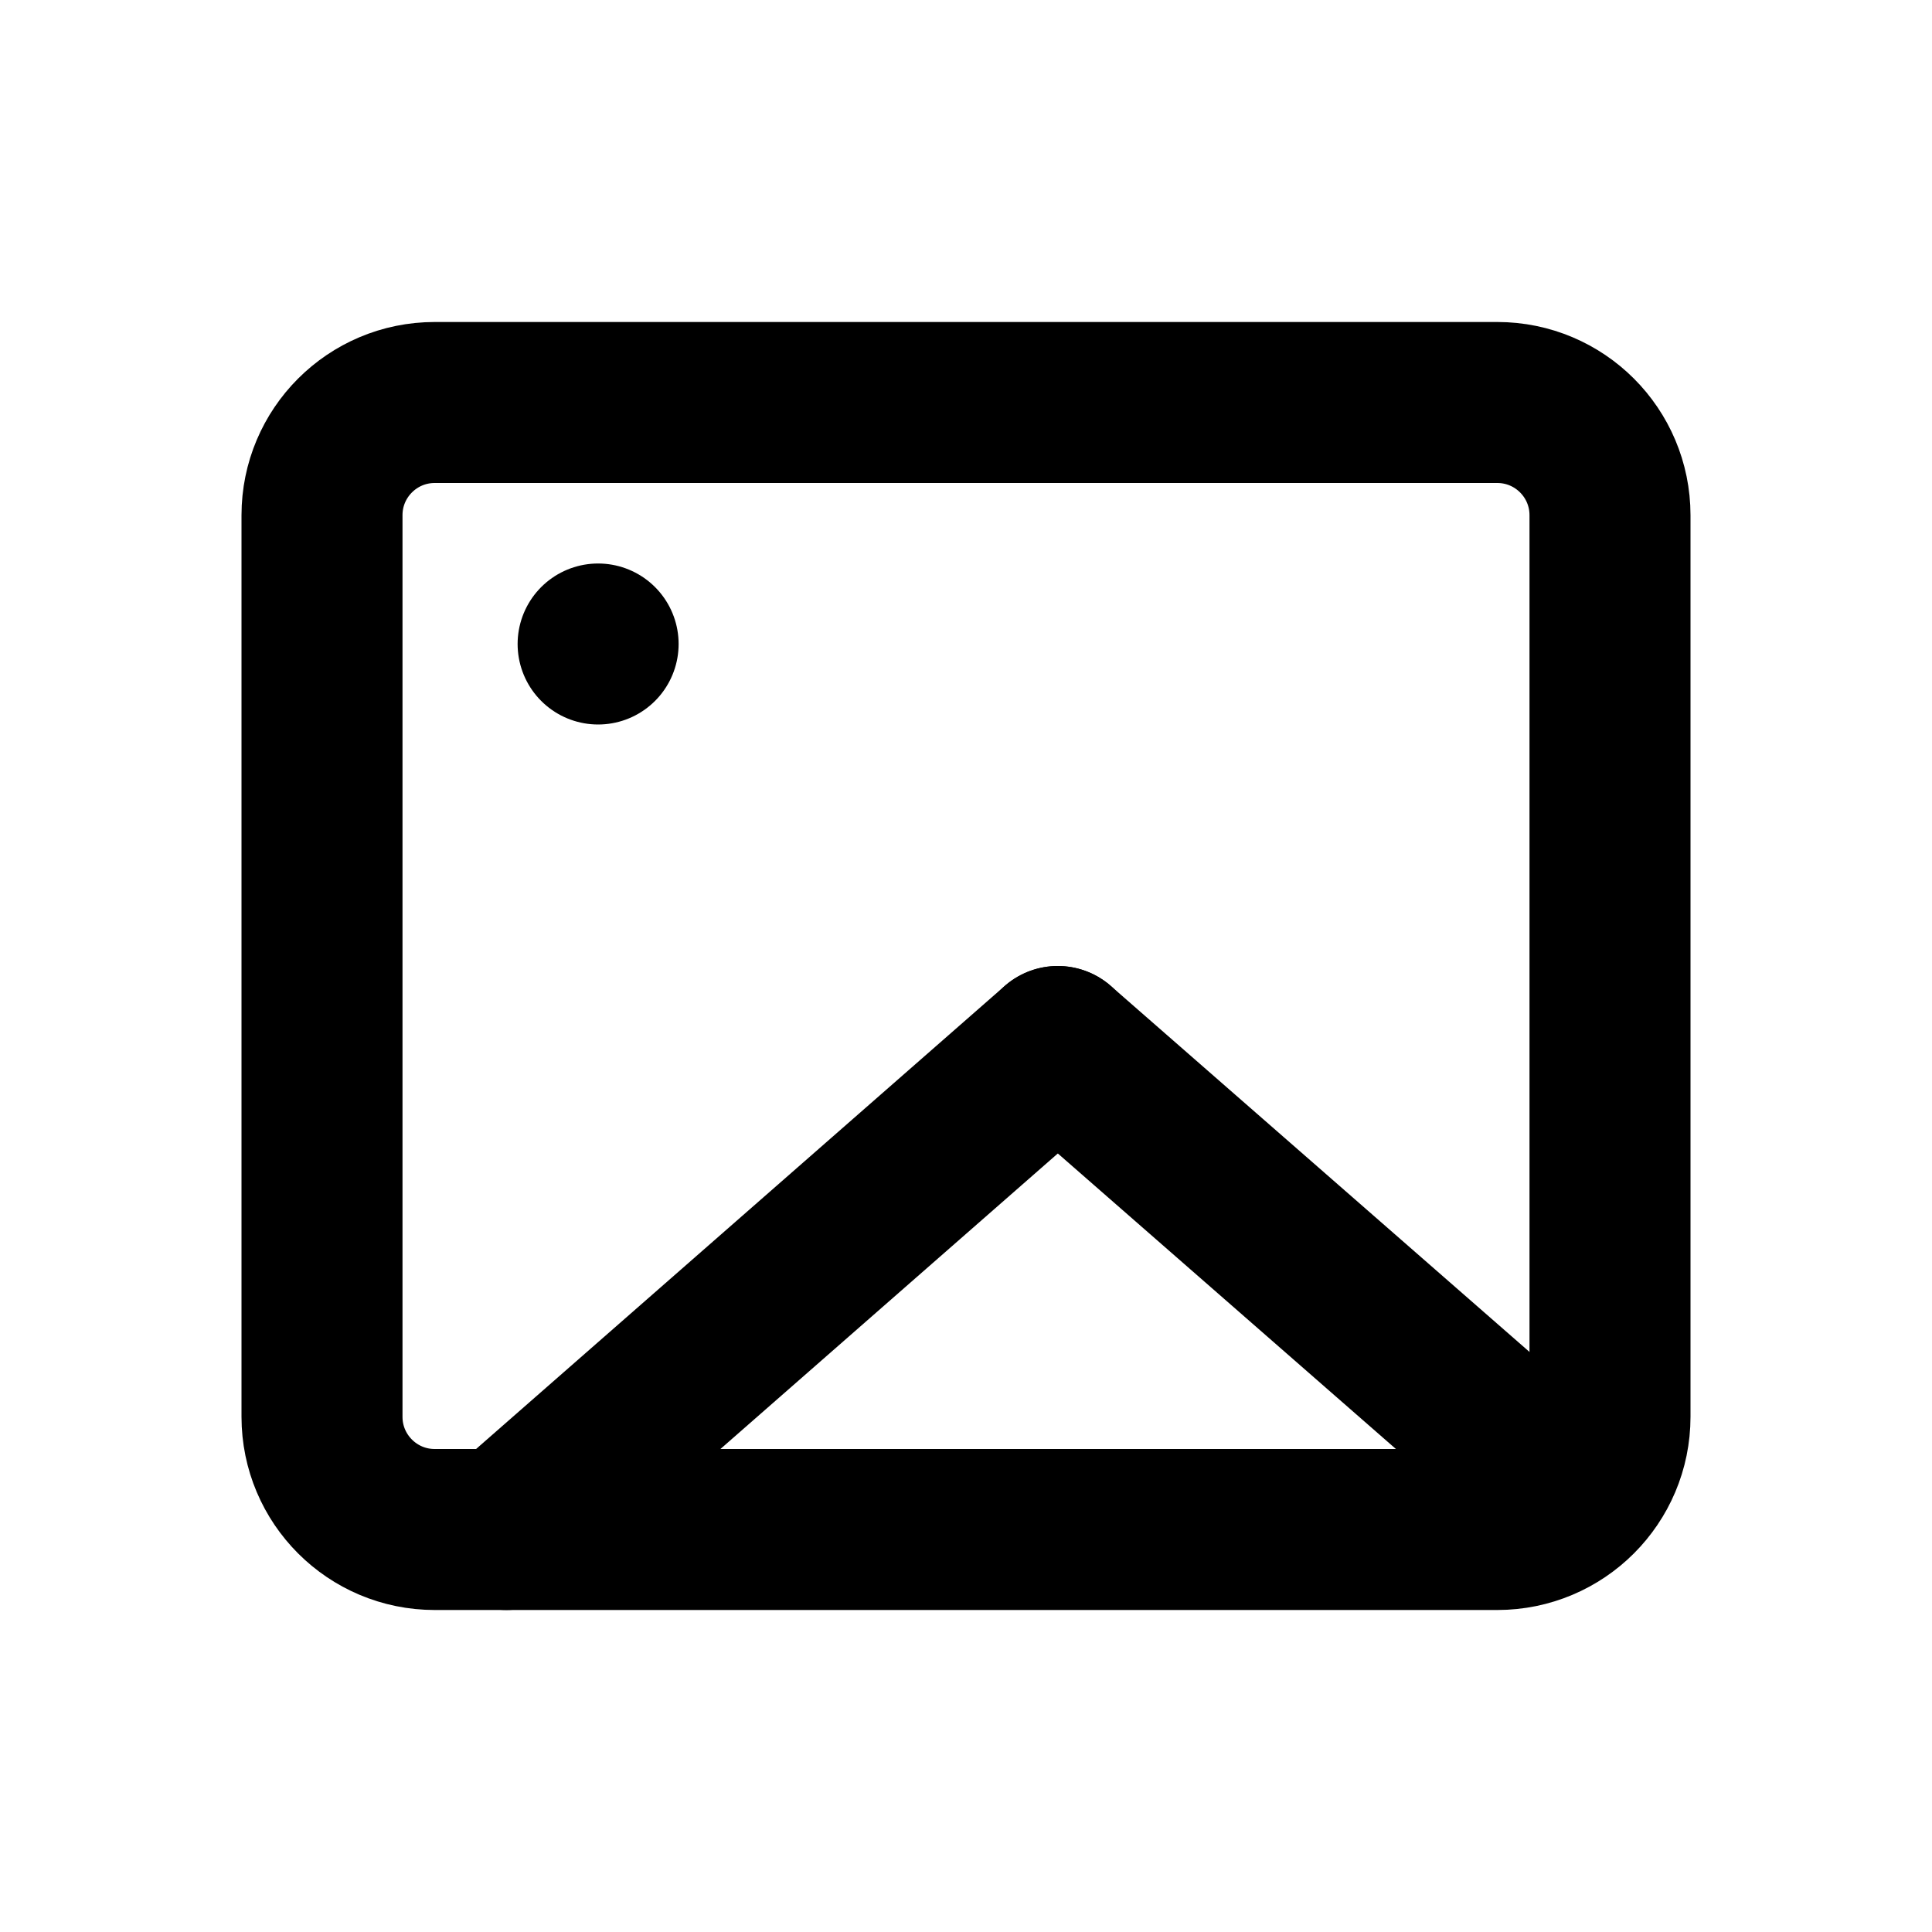
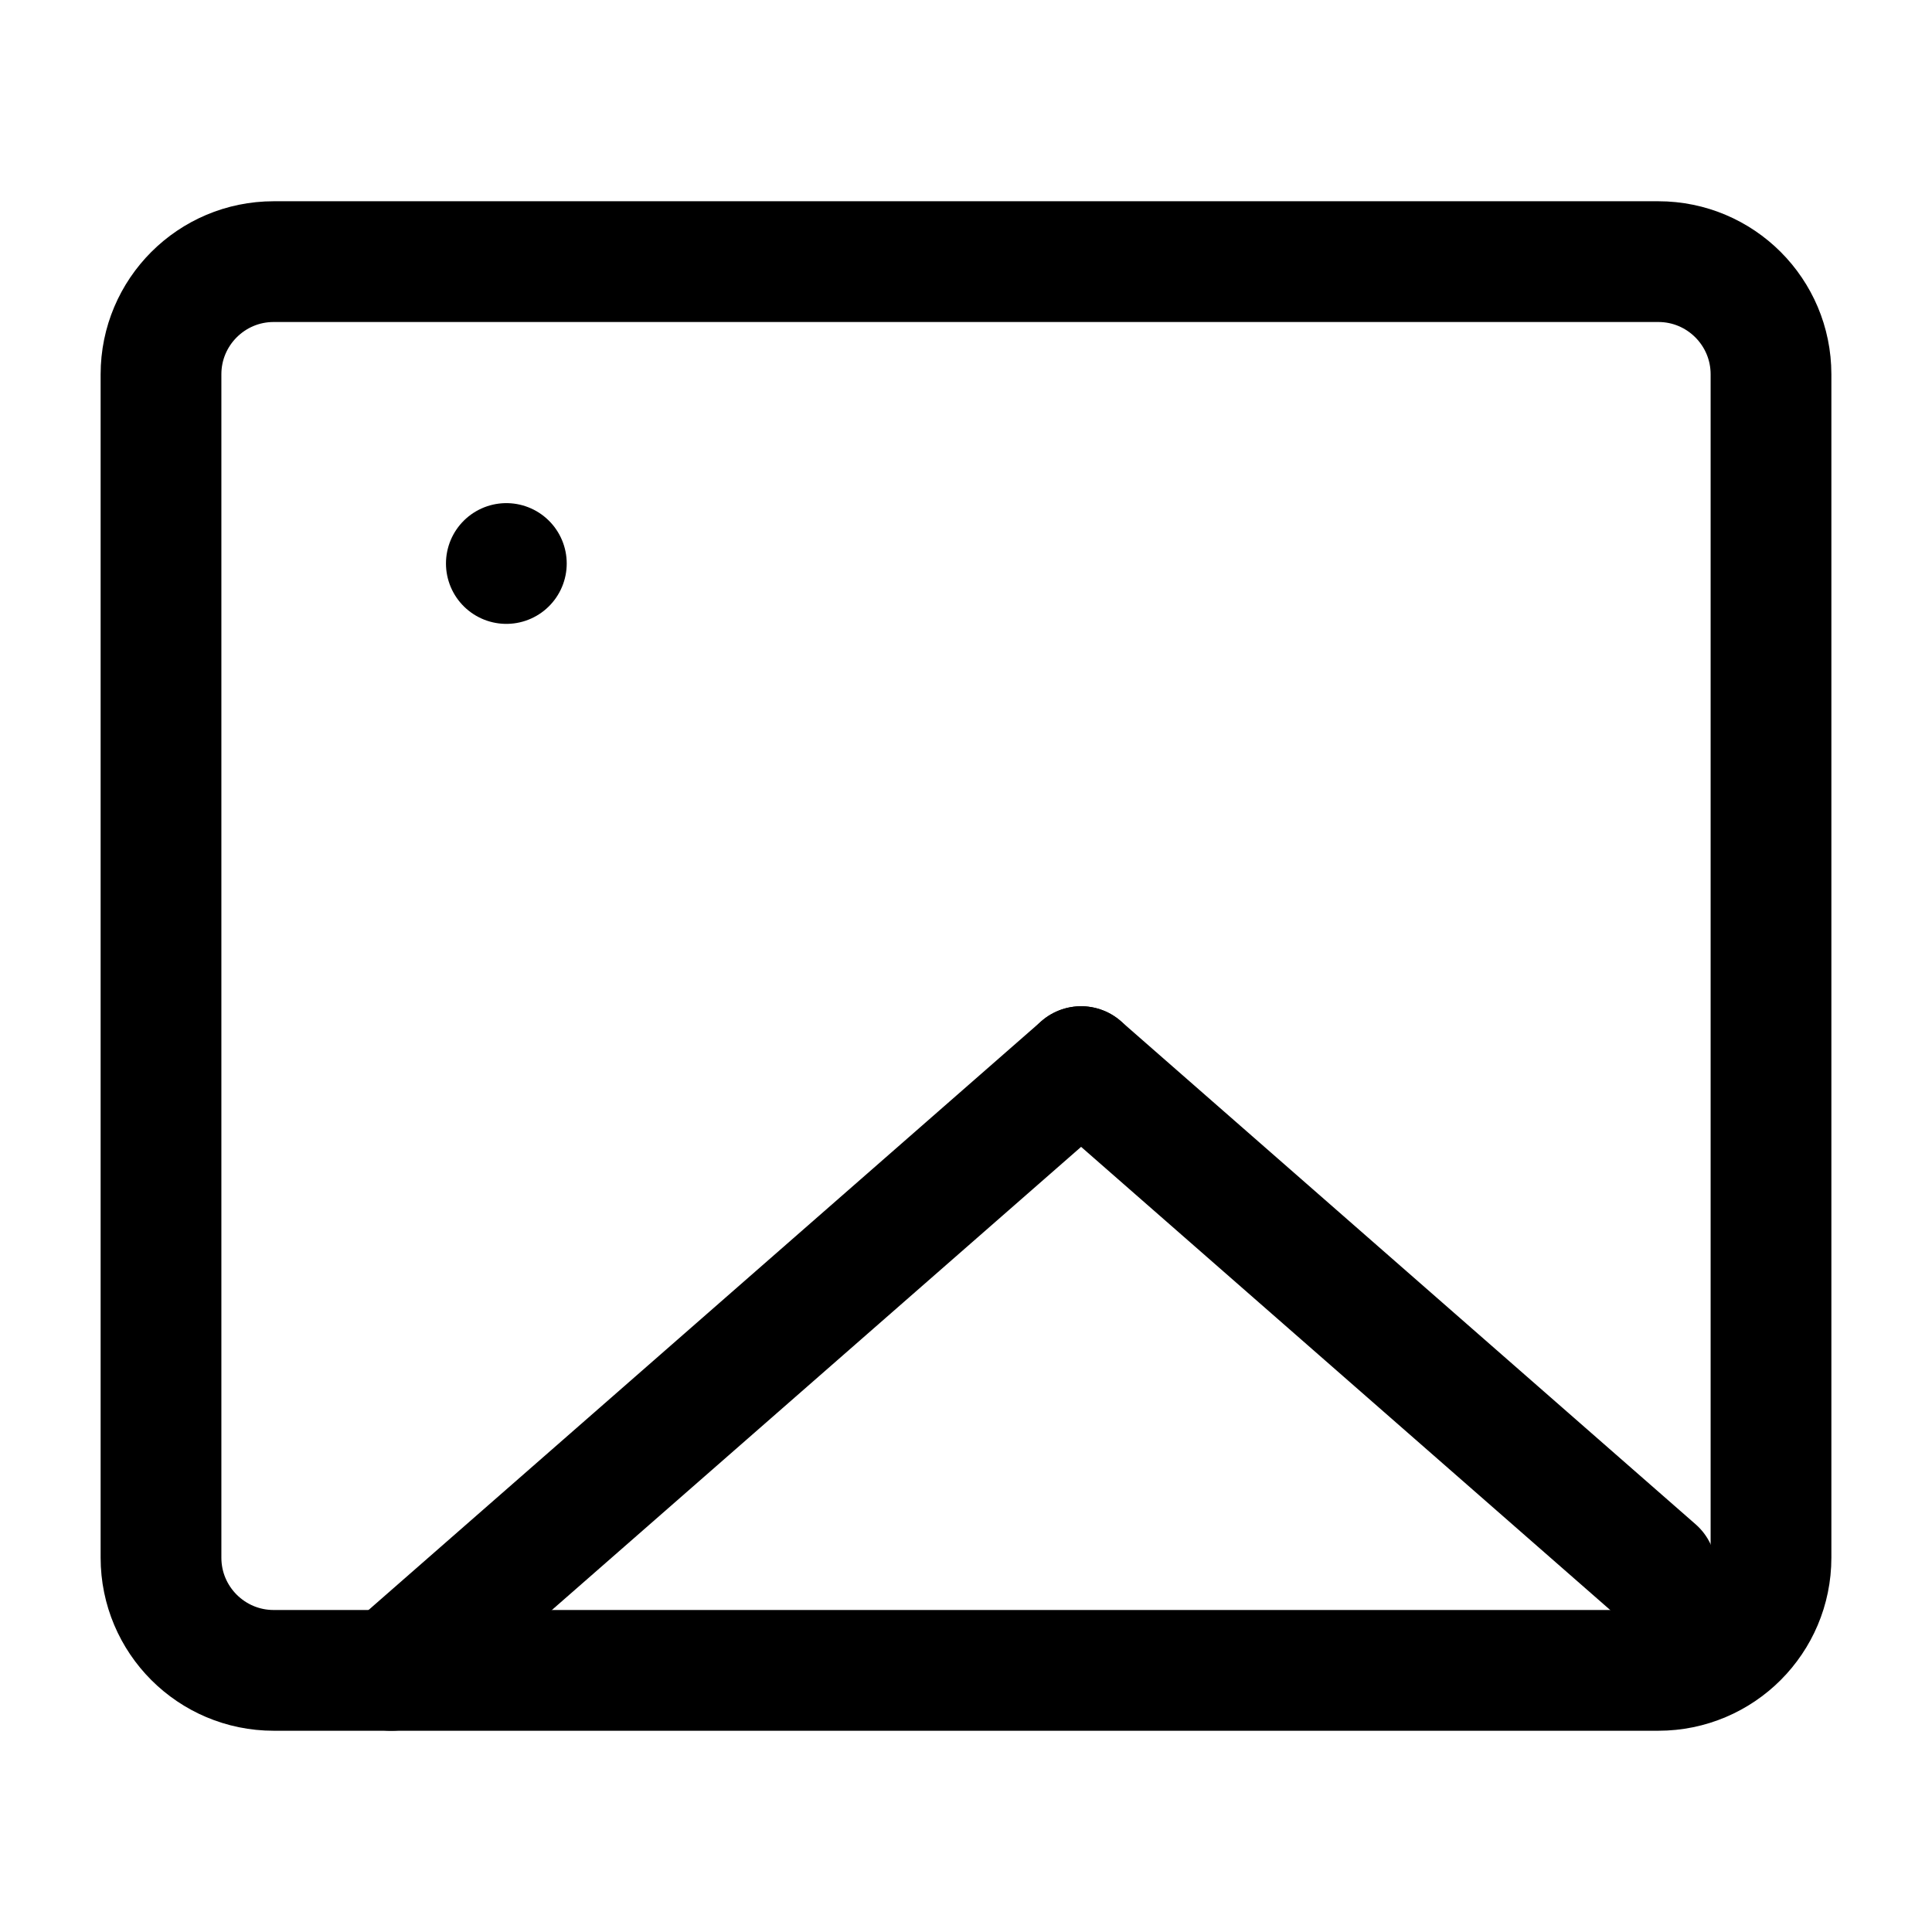
<svg xmlns="http://www.w3.org/2000/svg" id="Layer_1" data-name="Layer 1" viewBox="0 0 24 24">
  <defs>
-     <style>.cls-1{fill:none;stroke:#000;stroke-linecap:round;stroke-linejoin:round;stroke-width:2px;}</style>
+     <style>.cls-1{fill:none;stroke:#000;stroke-linecap:round;stroke-linejoin:round;stroke-width:1.5px;}</style>
  </defs>
-   <rect class="cls-1" x="4" y="5" width="16" height="14" rx="1.4" />
-   <line class="cls-1" x1="7.43" y1="8" x2="7.43" y2="8" />
-   <line class="cls-1" x1="6.29" y1="19" x2="13.14" y2="13" />
-   <line class="cls-1" x1="18.86" y1="18" x2="13.14" y2="13" />
+   <rect class="cls-1" x="2" y="3.25" width="20" height="17.5" rx="1.4" />
+   <line class="cls-1" x1="6.29" y1="7" x2="6.29" y2="7" />
+   <line class="cls-1" x1="4.86" y1="20.75" x2="13.43" y2="13.25" />
+   <line class="cls-1" x1="20.57" y1="19.5" x2="13.43" y2="13.25" />
</svg>
